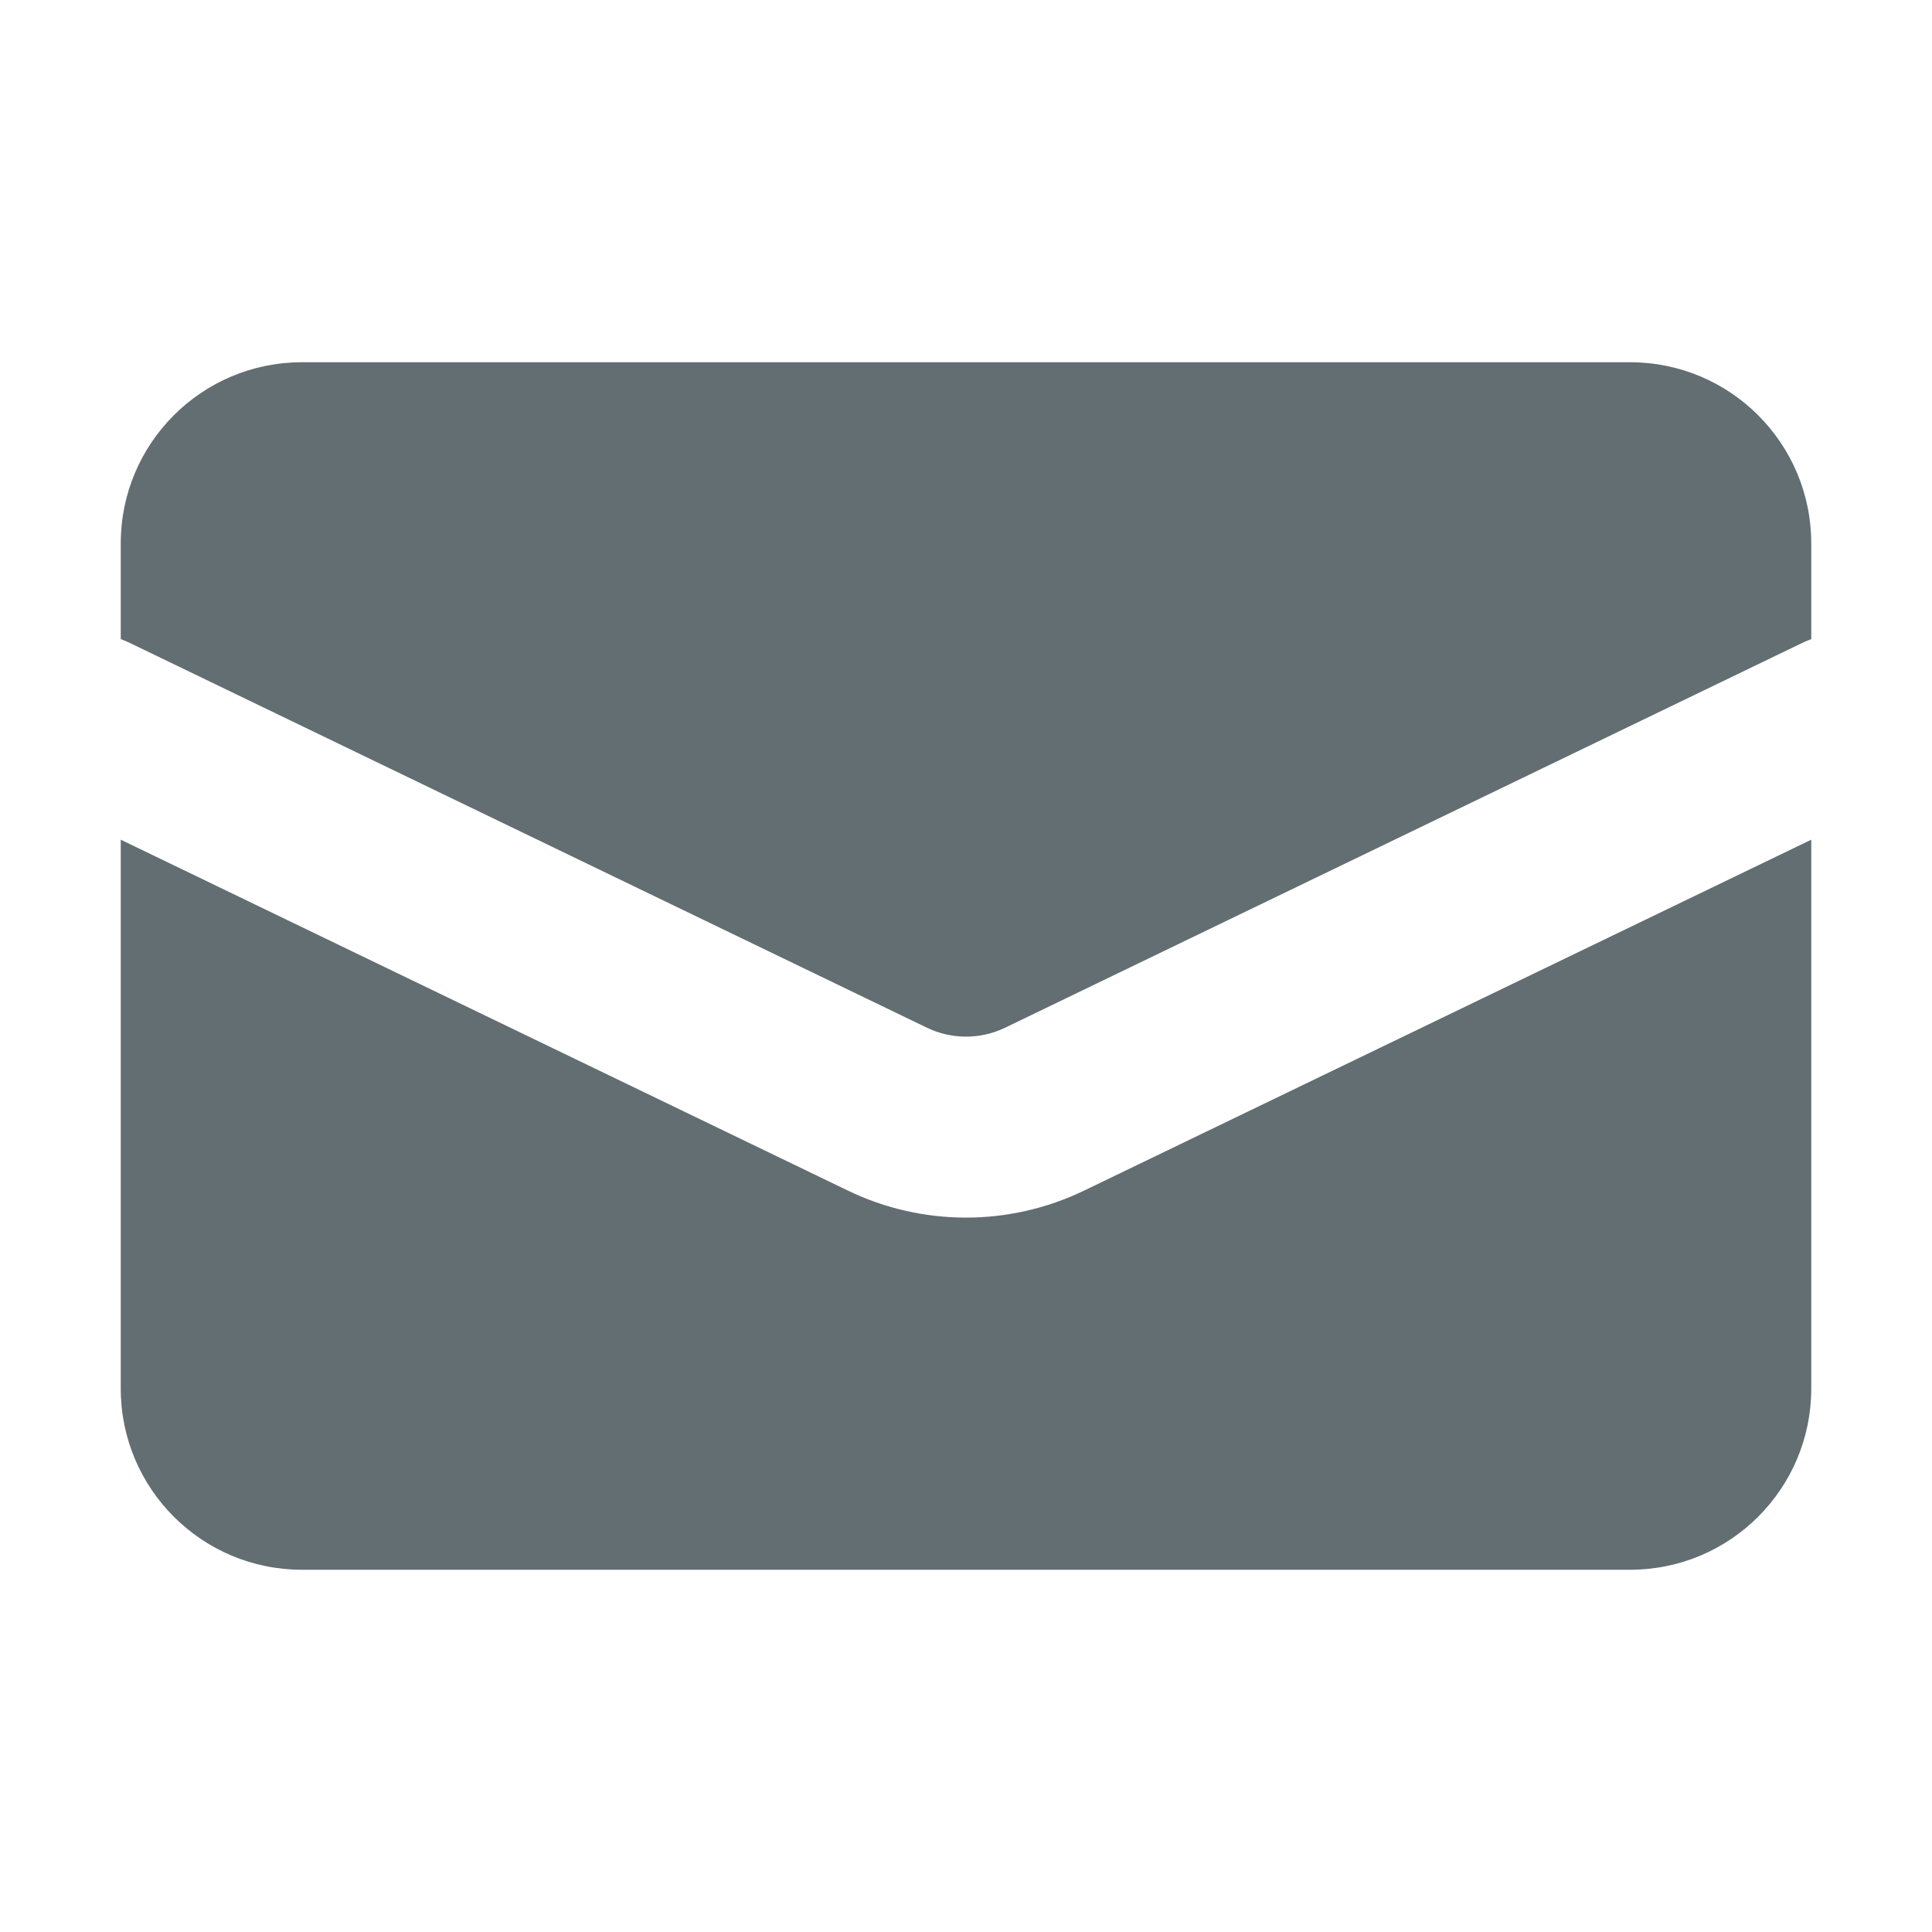
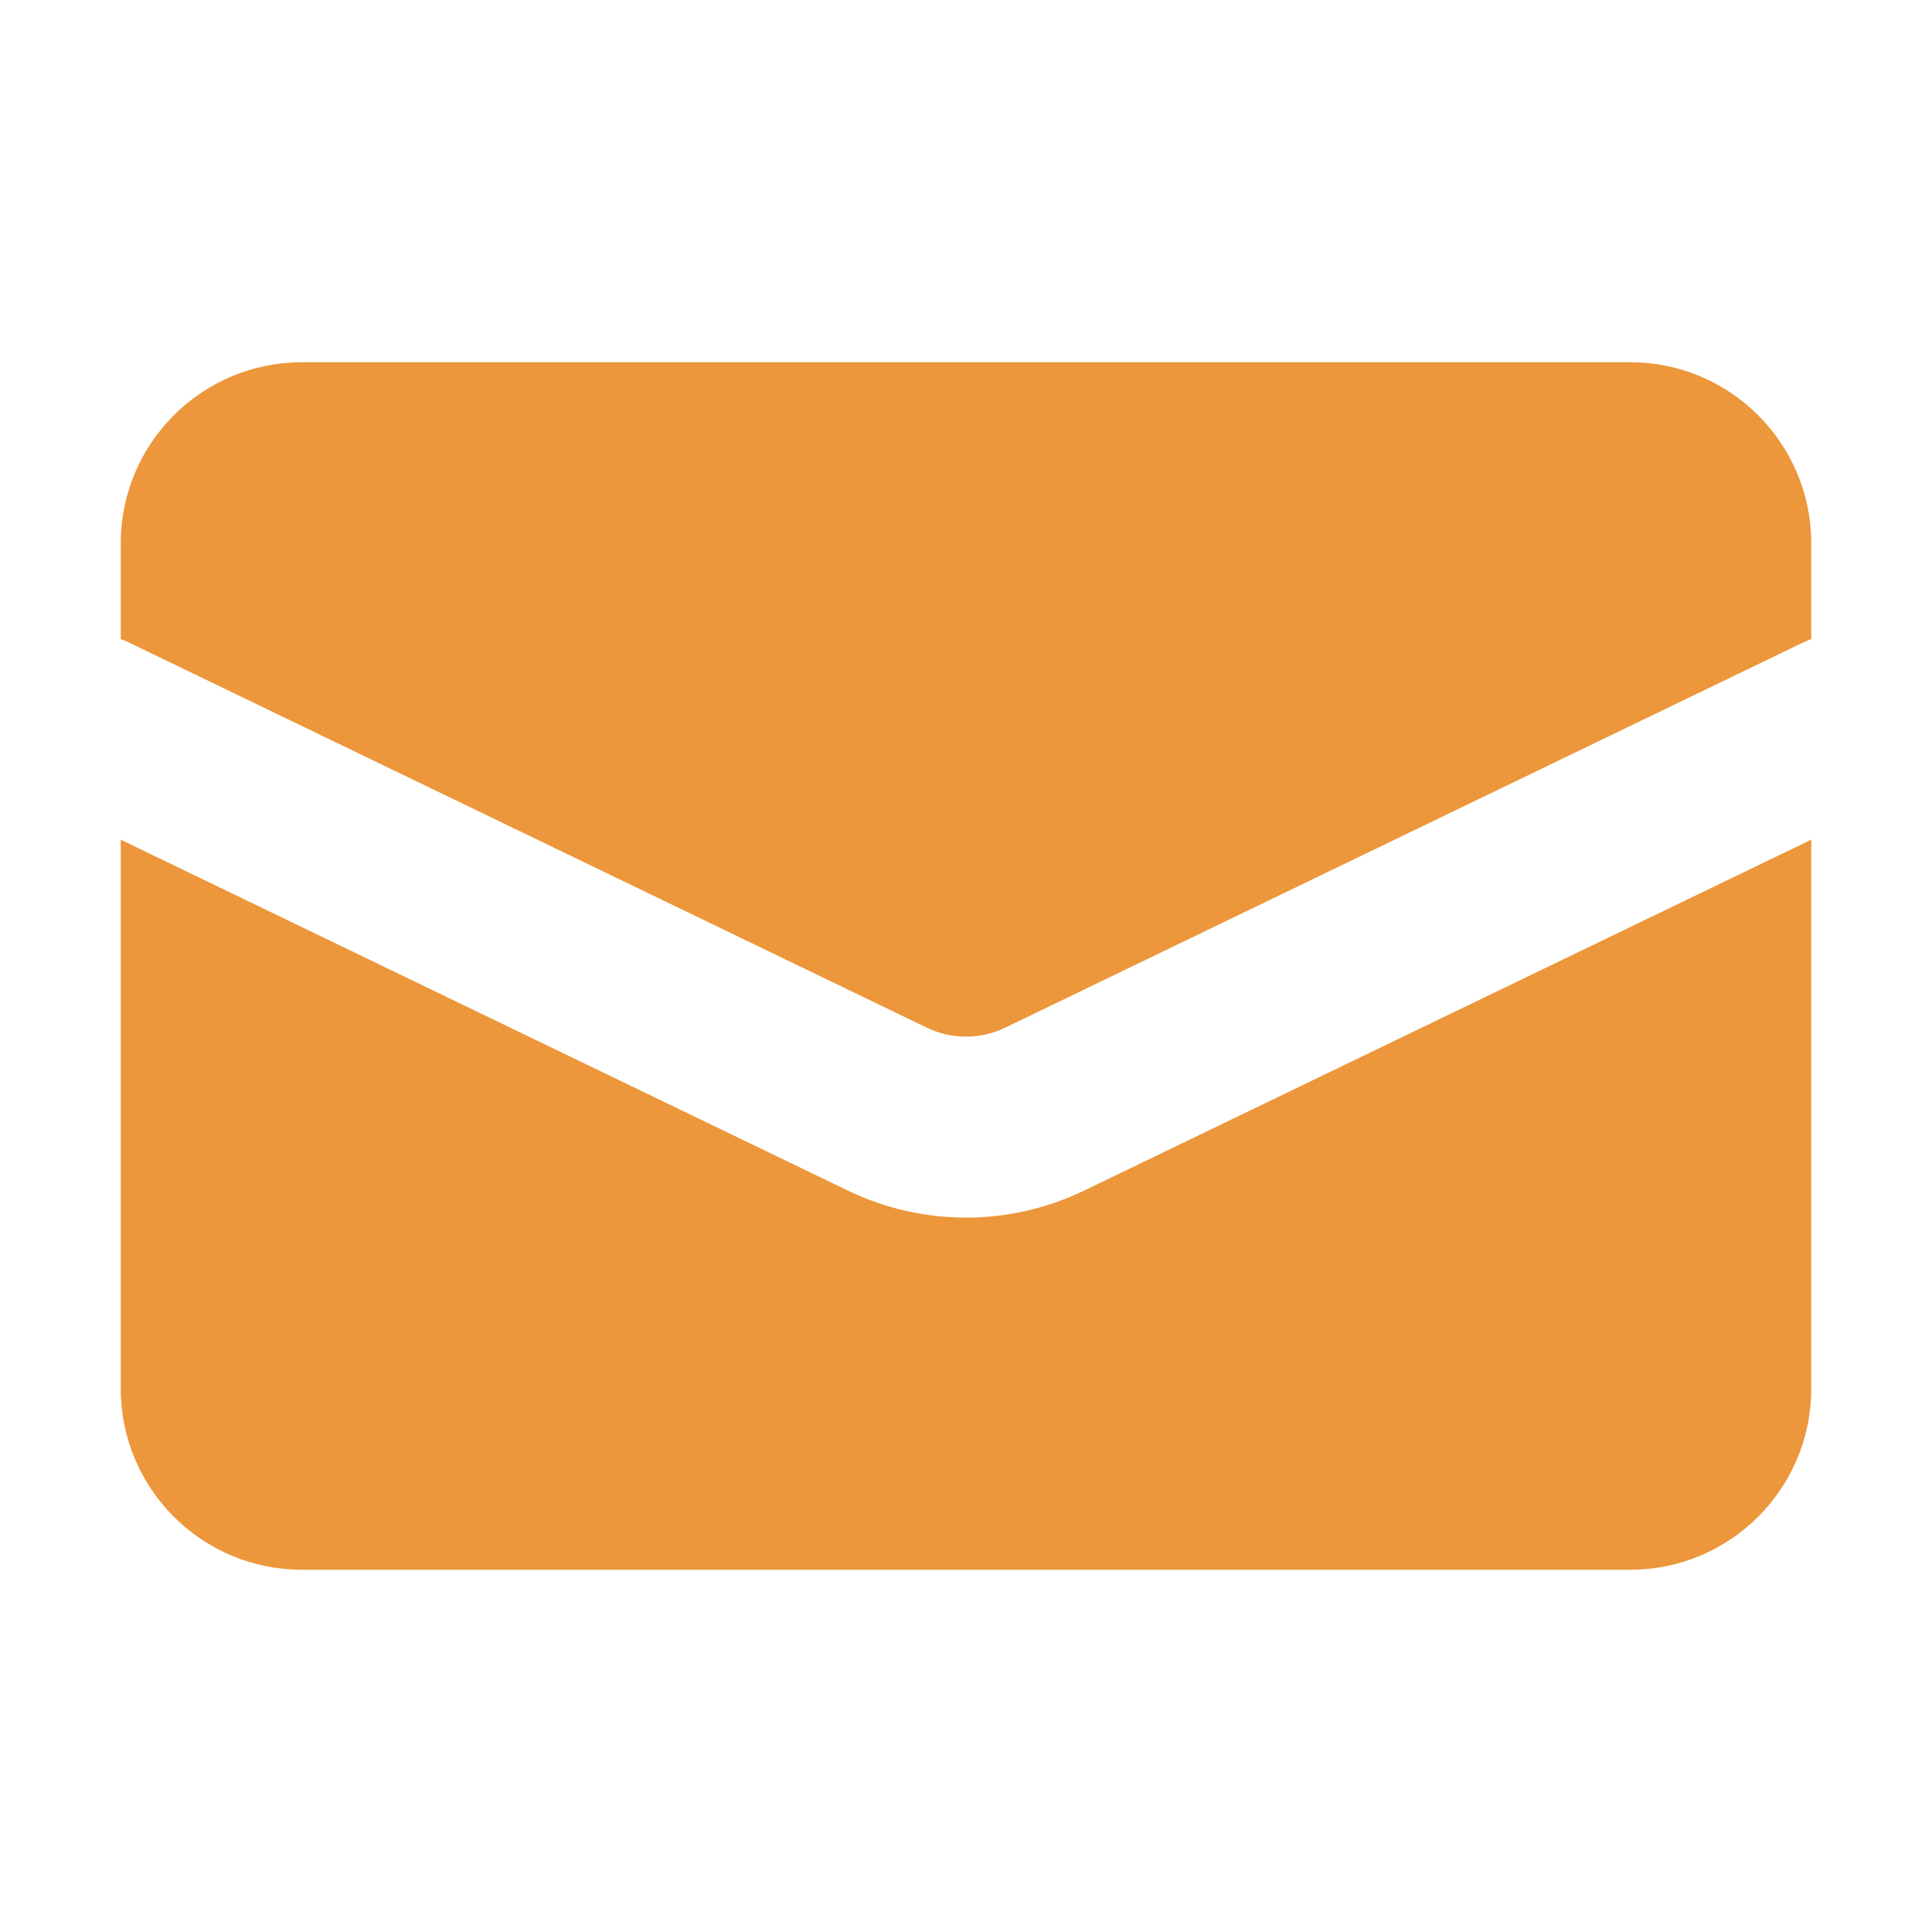
- <svg xmlns="http://www.w3.org/2000/svg" viewBox="0 0 16 16" fill="#636e72" class="size-4">
+ <svg xmlns="http://www.w3.org/2000/svg" viewBox="0 0 16 16" fill="#EC973B" class="size-4">
  <path d="M2.5 3A1.5 1.5 0 0 0 1 4.5v.793c.026.009.051.02.076.032L7.674 8.51c.206.1.446.1.652 0l6.598-3.185A.755.755 0 0 1 15 5.293V4.5A1.5 1.5 0 0 0 13.5 3h-11Z" />
  <path d="M15 6.954 8.978 9.86a2.25 2.25 0 0 1-1.956 0L1 6.954V11.5A1.5 1.5 0 0 0 2.5 13h11a1.5 1.5 0 0 0 1.5-1.5V6.954Z" />
</svg>
